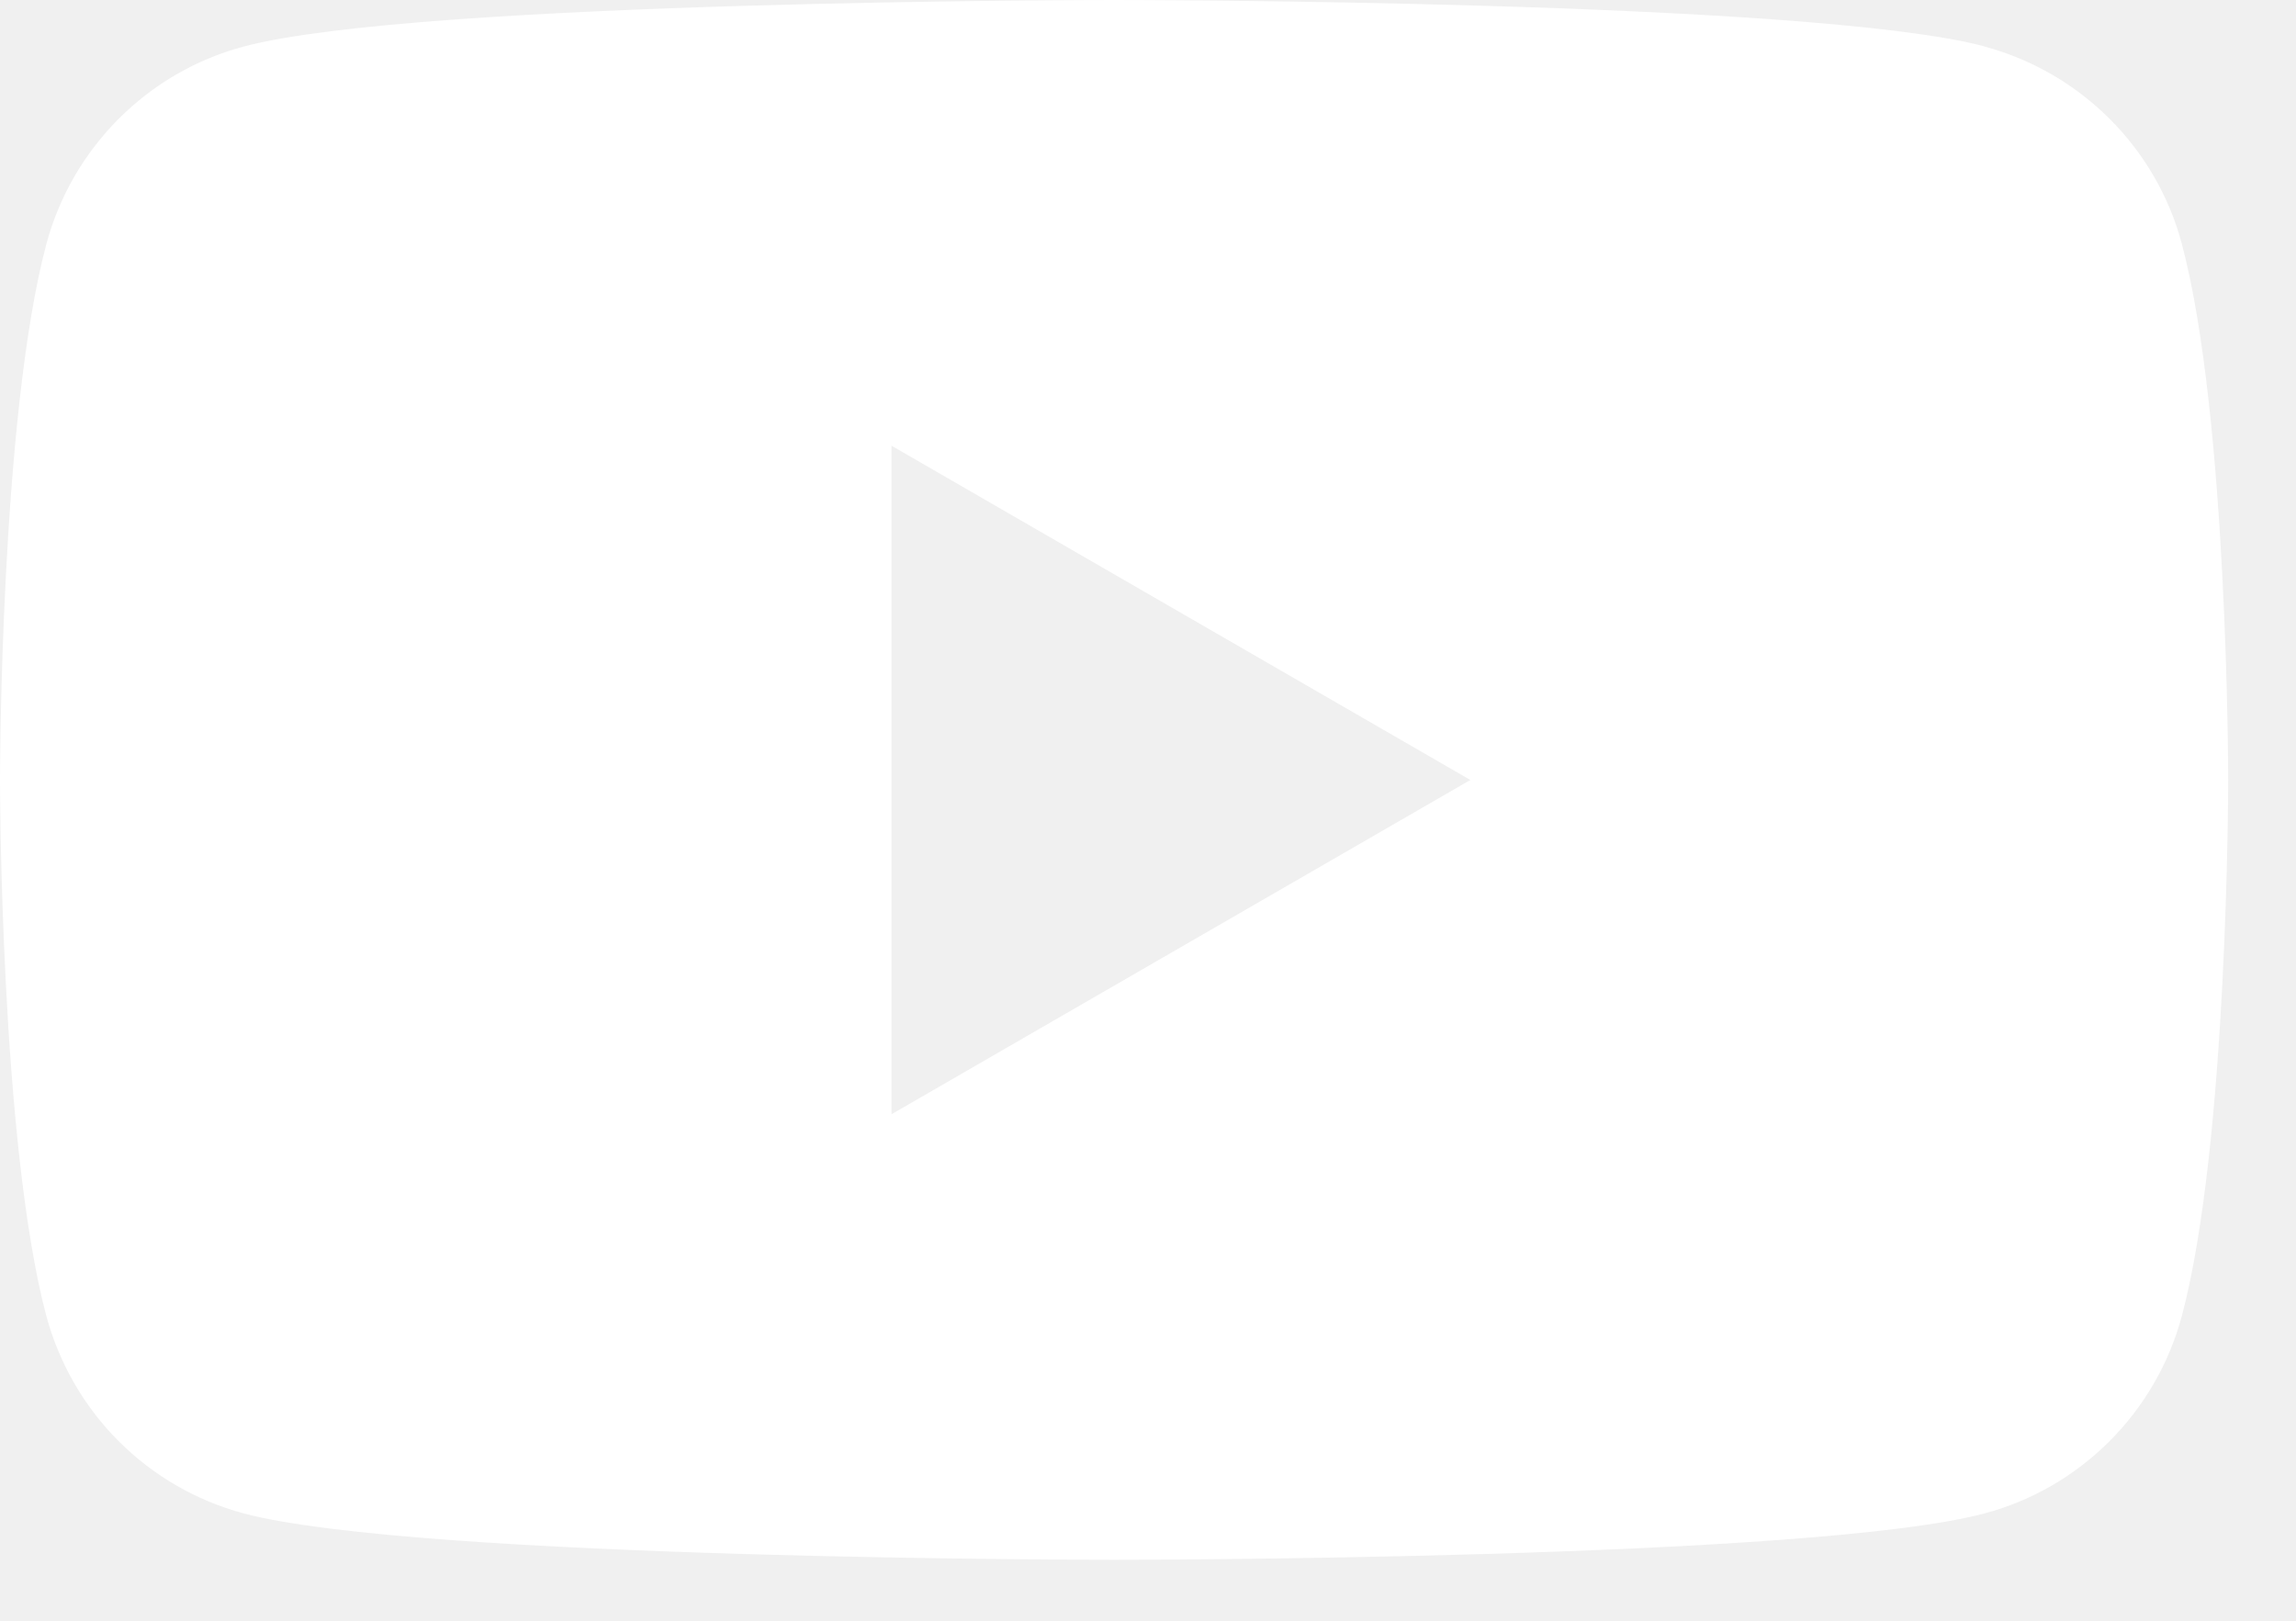
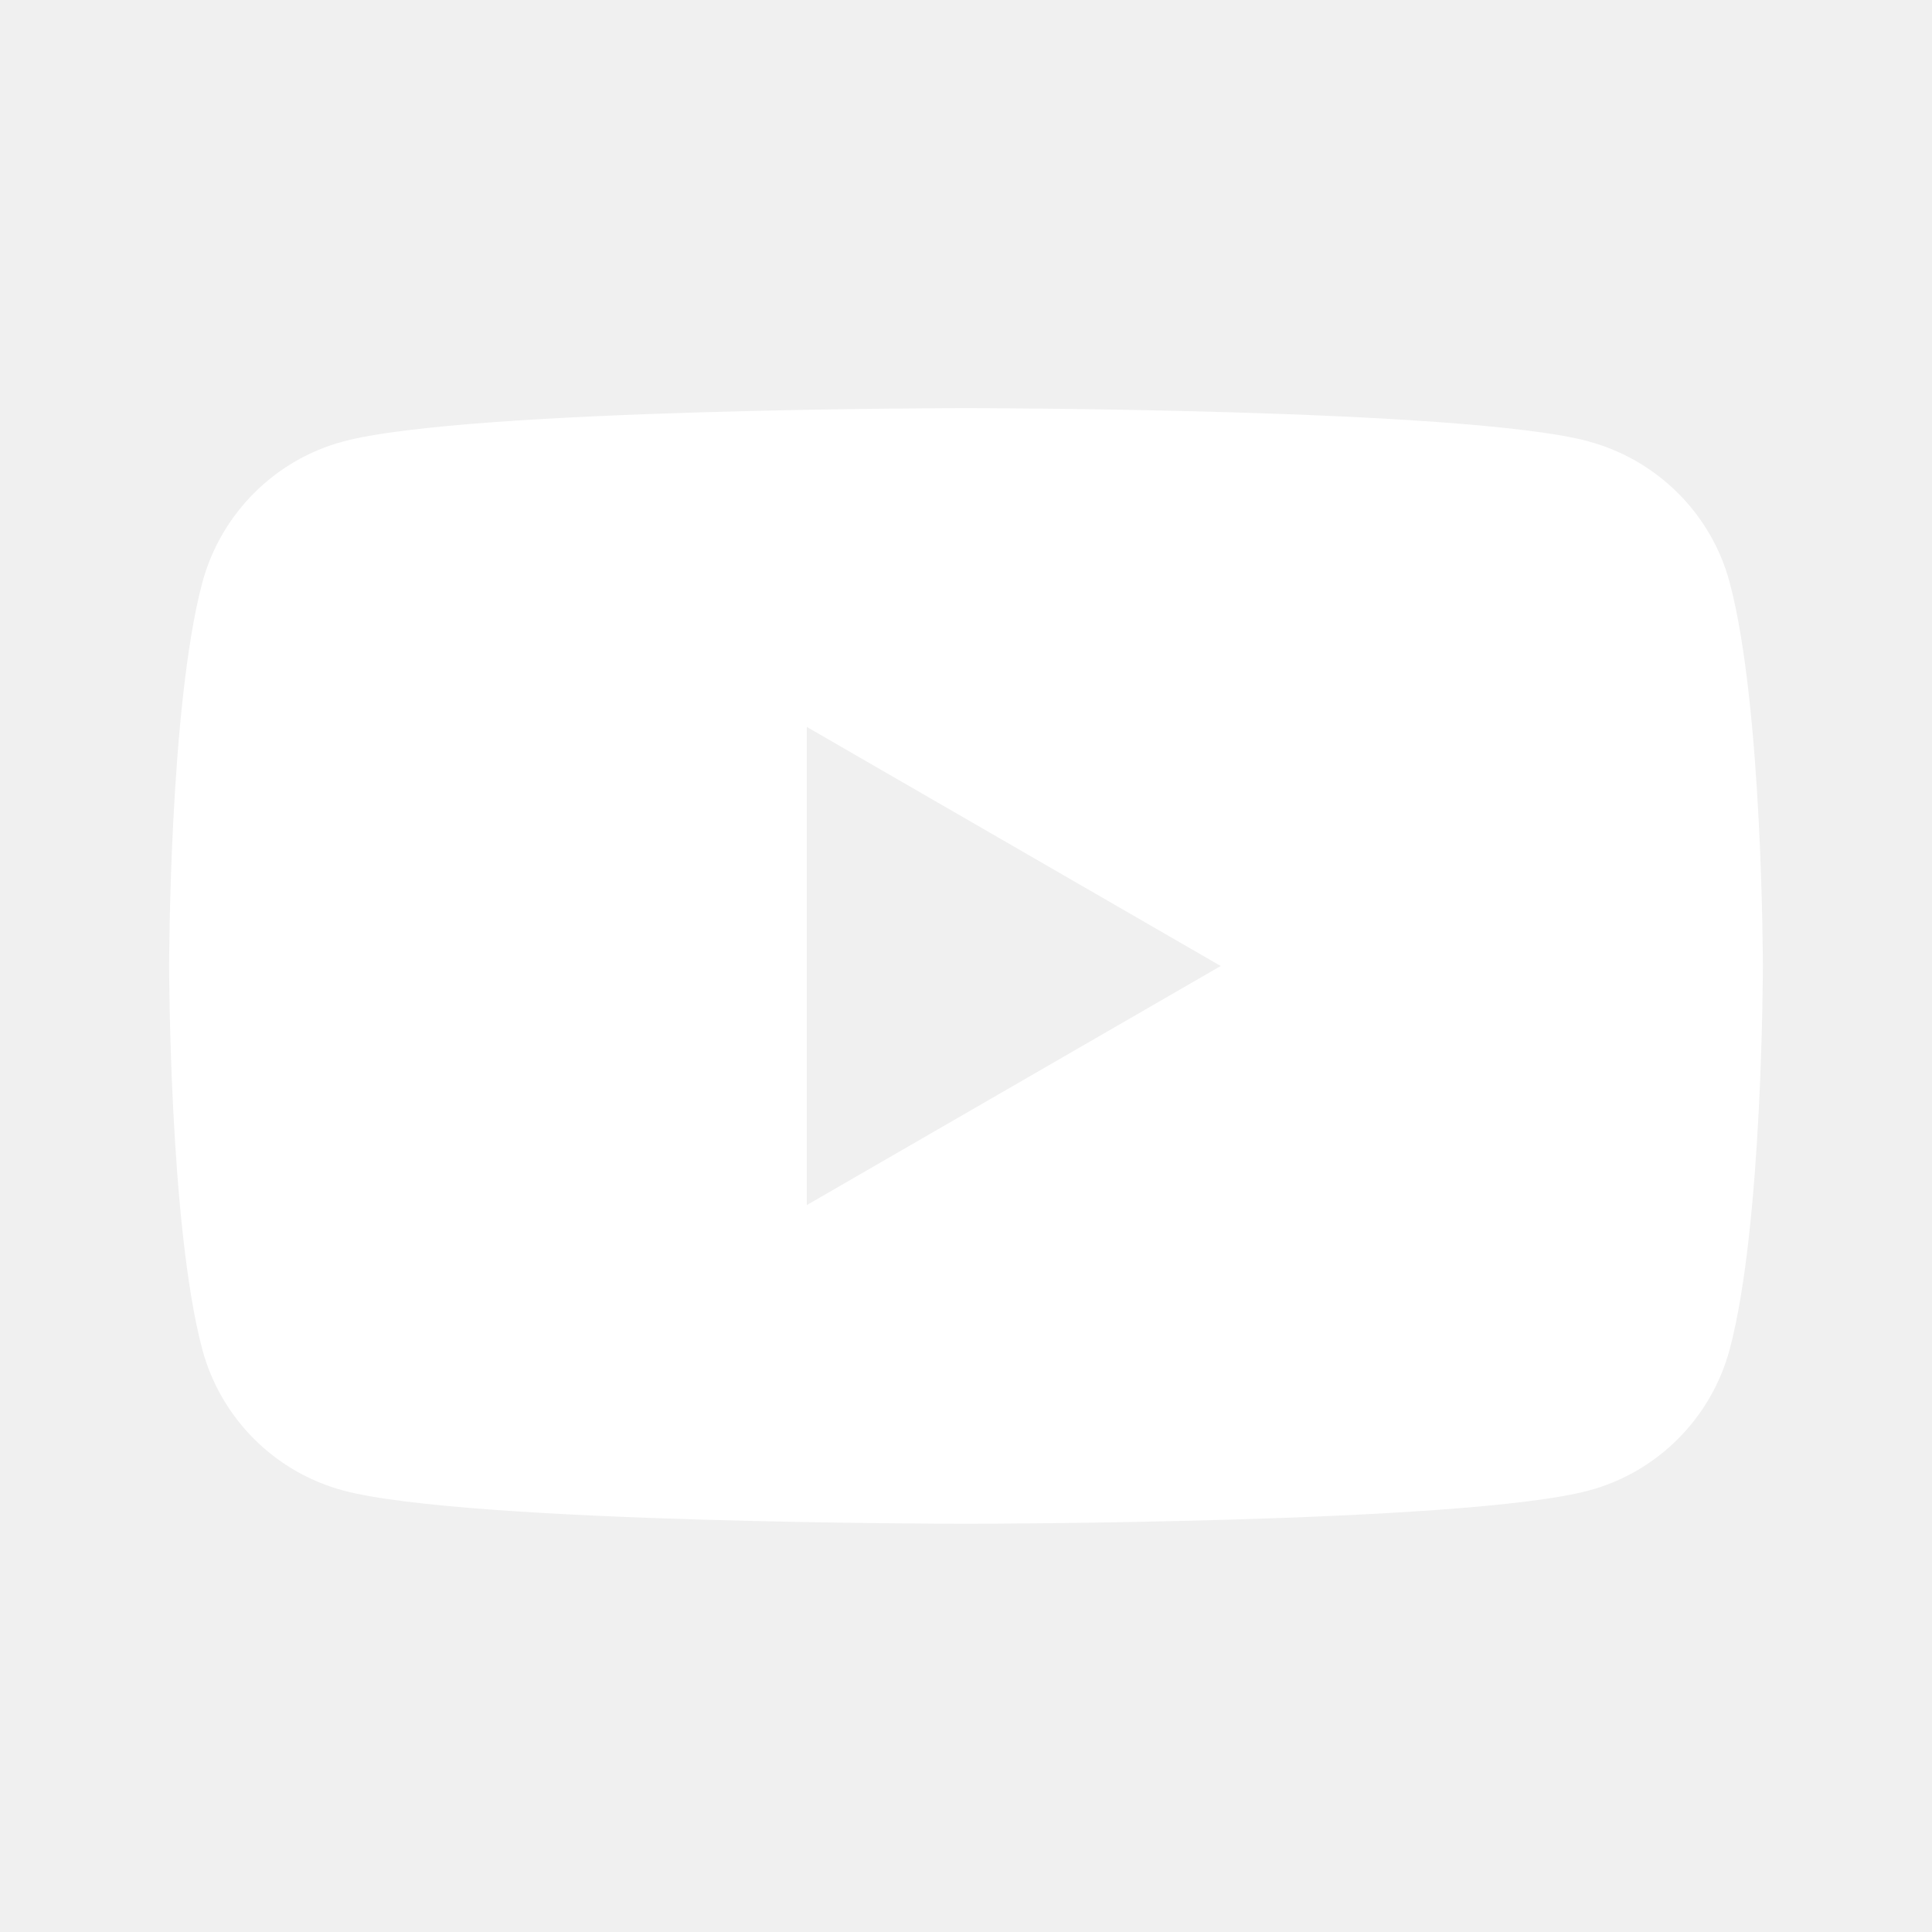
- <svg xmlns="http://www.w3.org/2000/svg" width="17" height="12" viewBox="0 0 17 12" fill="none">
-   <path fill-rule="evenodd" clip-rule="evenodd" d="M14.695 0.345C15.407 0.537 15.965 1.095 16.154 1.803C16.498 3.09 16.498 5.775 16.498 5.775C16.498 5.775 16.498 8.46 16.154 9.746C15.963 10.457 15.404 11.016 14.695 11.205C13.409 11.549 8.249 11.549 8.249 11.549C8.249 11.549 3.092 11.549 1.803 11.205C1.454 11.111 1.135 10.927 0.879 10.671C0.623 10.415 0.439 10.096 0.344 9.747C-9.93411e-08 8.459 0 5.775 0 5.775C0 5.775 -9.93411e-08 3.09 0.344 1.804C0.536 1.093 1.094 0.534 1.803 0.345C3.092 2.48353e-08 8.249 0 8.249 0C8.249 0 13.409 -2.98023e-07 14.695 0.344V0.345ZM10.887 5.775L6.601 8.25V3.3L10.887 5.775Z" fill="white" />
+ <svg xmlns="http://www.w3.org/2000/svg" width="20" height="20" viewBox="0 0 20 20" fill="none">
+   <path fill-rule="evenodd" clip-rule="evenodd" d="M16.446 4.57C17.157 4.762 17.716 5.32 17.905 6.028C18.249 7.315 18.249 10 18.249 10C18.249 10 18.249 12.685 17.905 13.971C17.713 14.683 17.155 15.241 16.446 15.43C15.16 15.774 10 15.774 10 15.774C10 15.774 4.843 15.774 3.554 15.43C3.205 15.336 2.886 15.152 2.63 14.896C2.374 14.64 2.189 14.321 2.095 13.972C1.751 12.684 1.751 10 1.751 10C1.751 10 1.751 7.315 2.095 6.029C2.287 5.318 2.845 4.759 3.554 4.57C4.843 4.225 10 4.225 10 4.225C10 4.225 15.16 4.225 16.446 4.569V4.57ZM12.637 10L8.352 12.475V7.525L12.637 10Z" fill="white" />
</svg>
